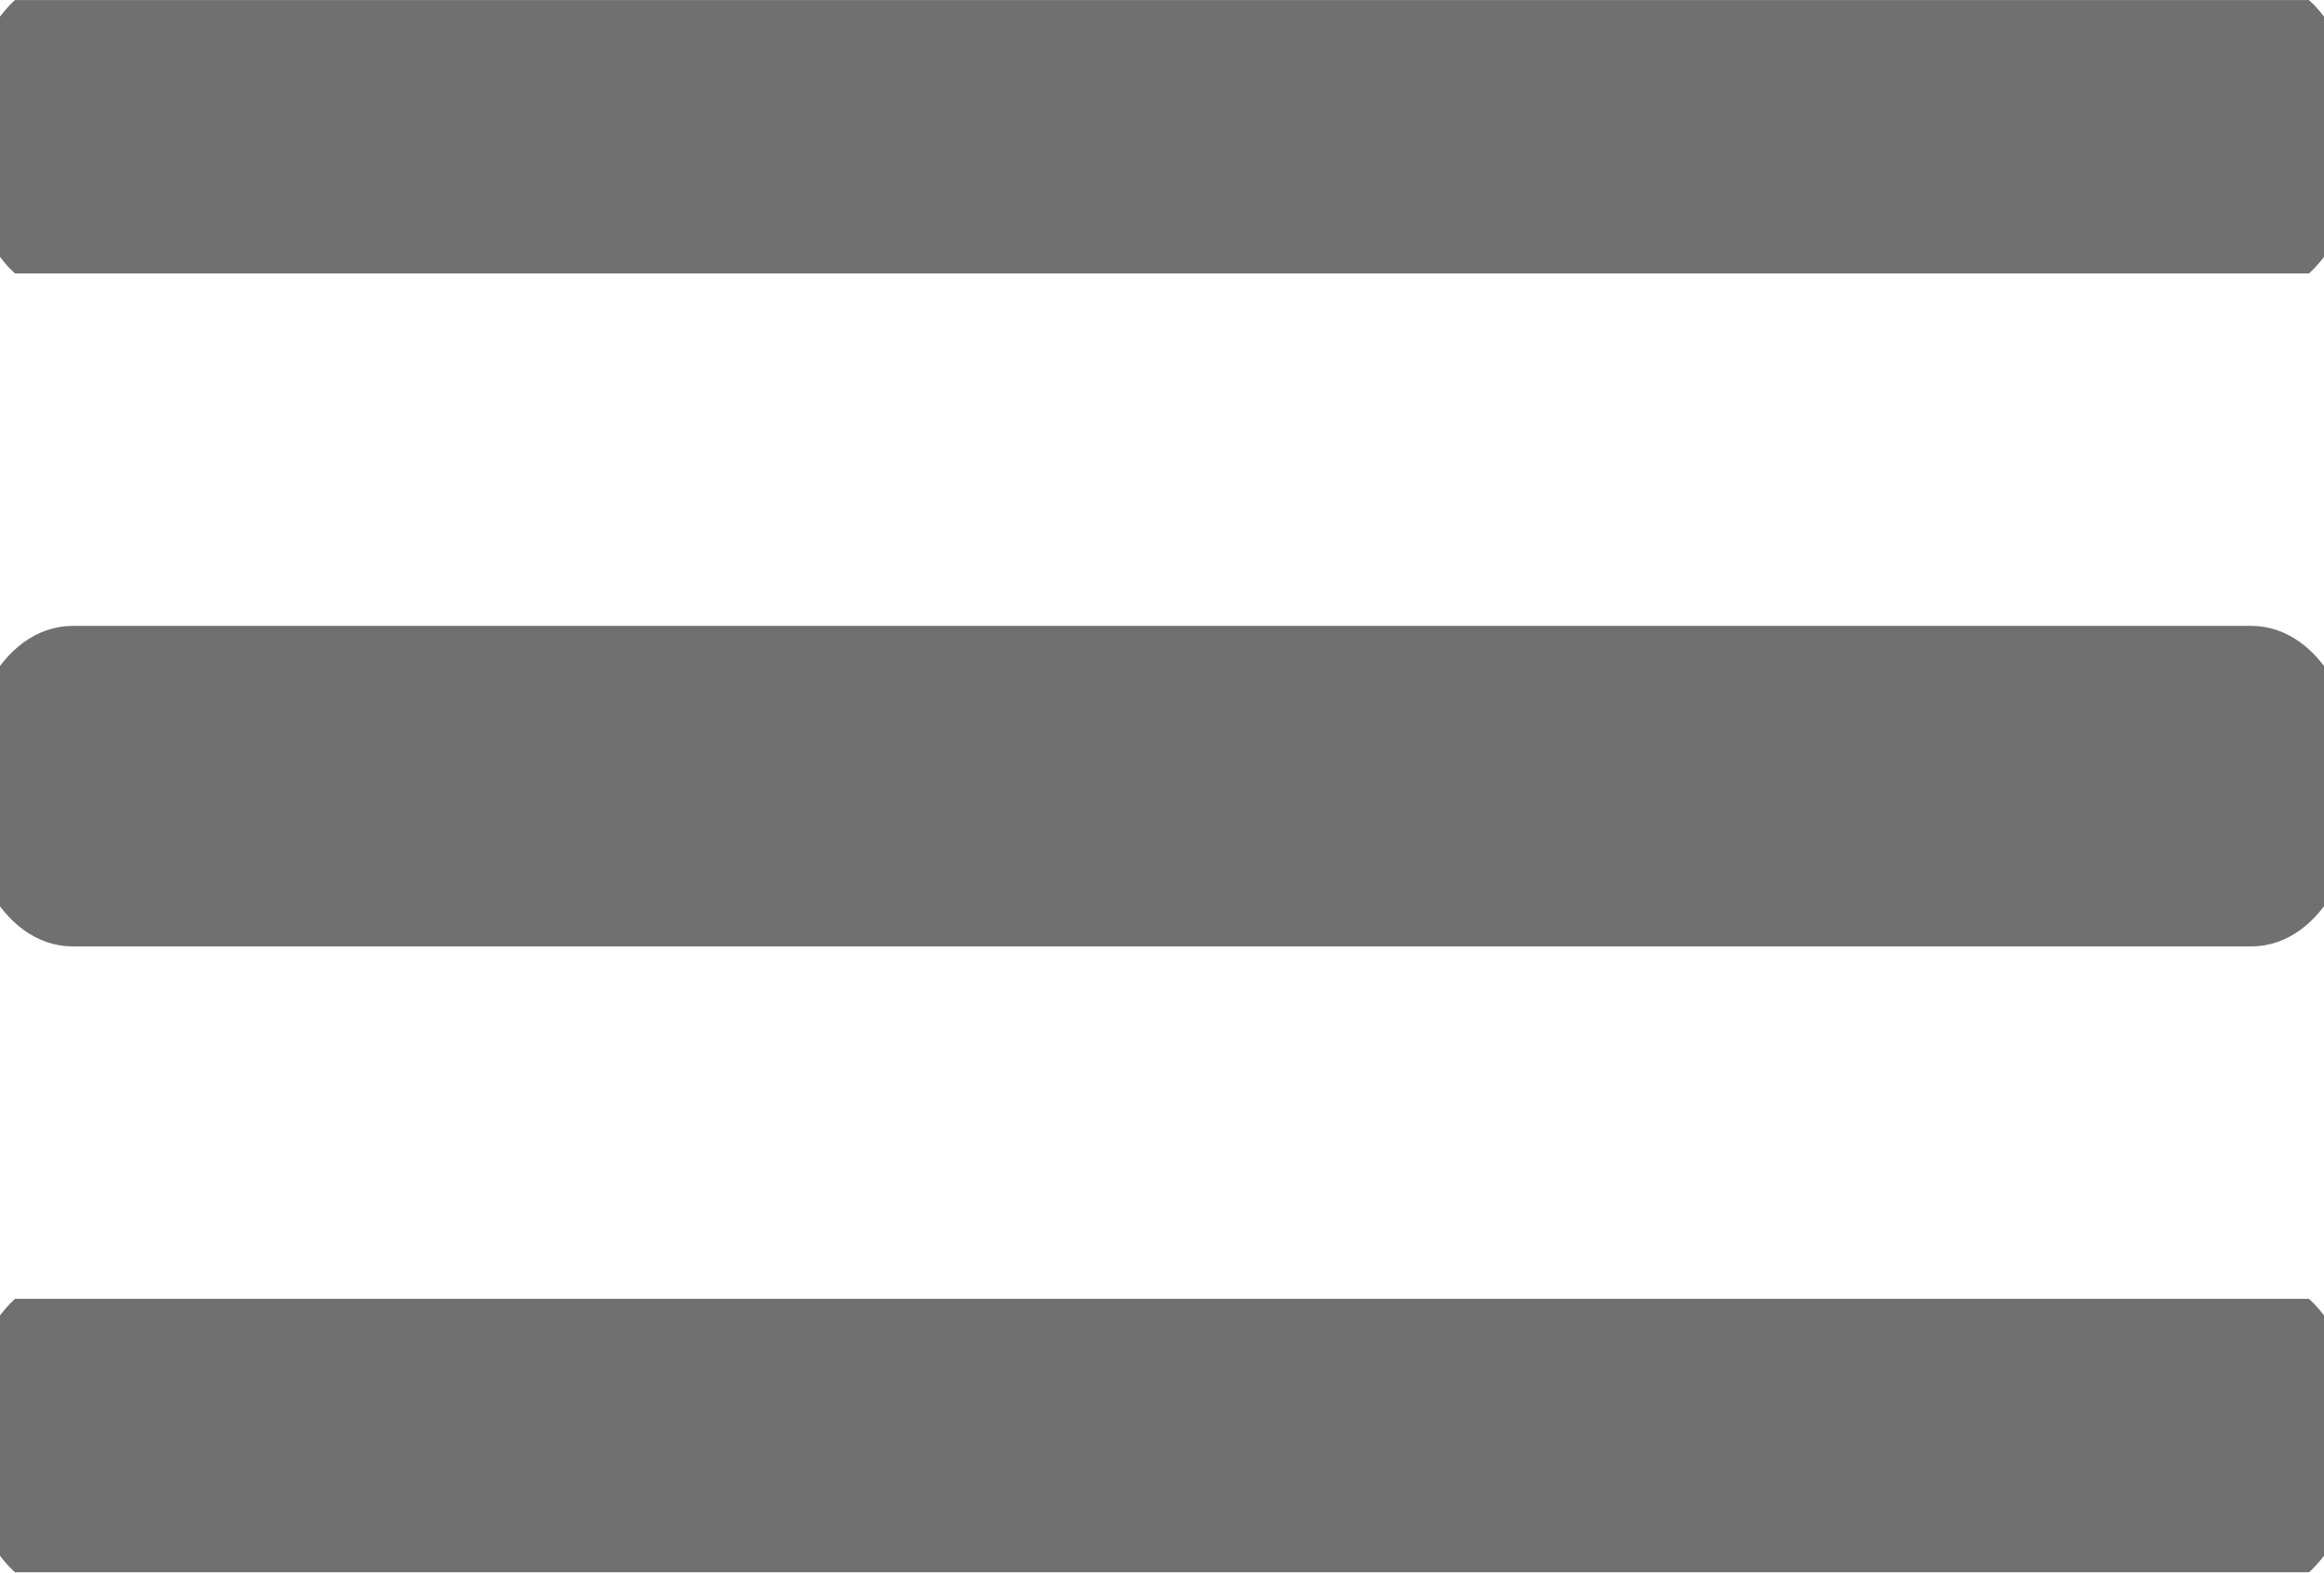
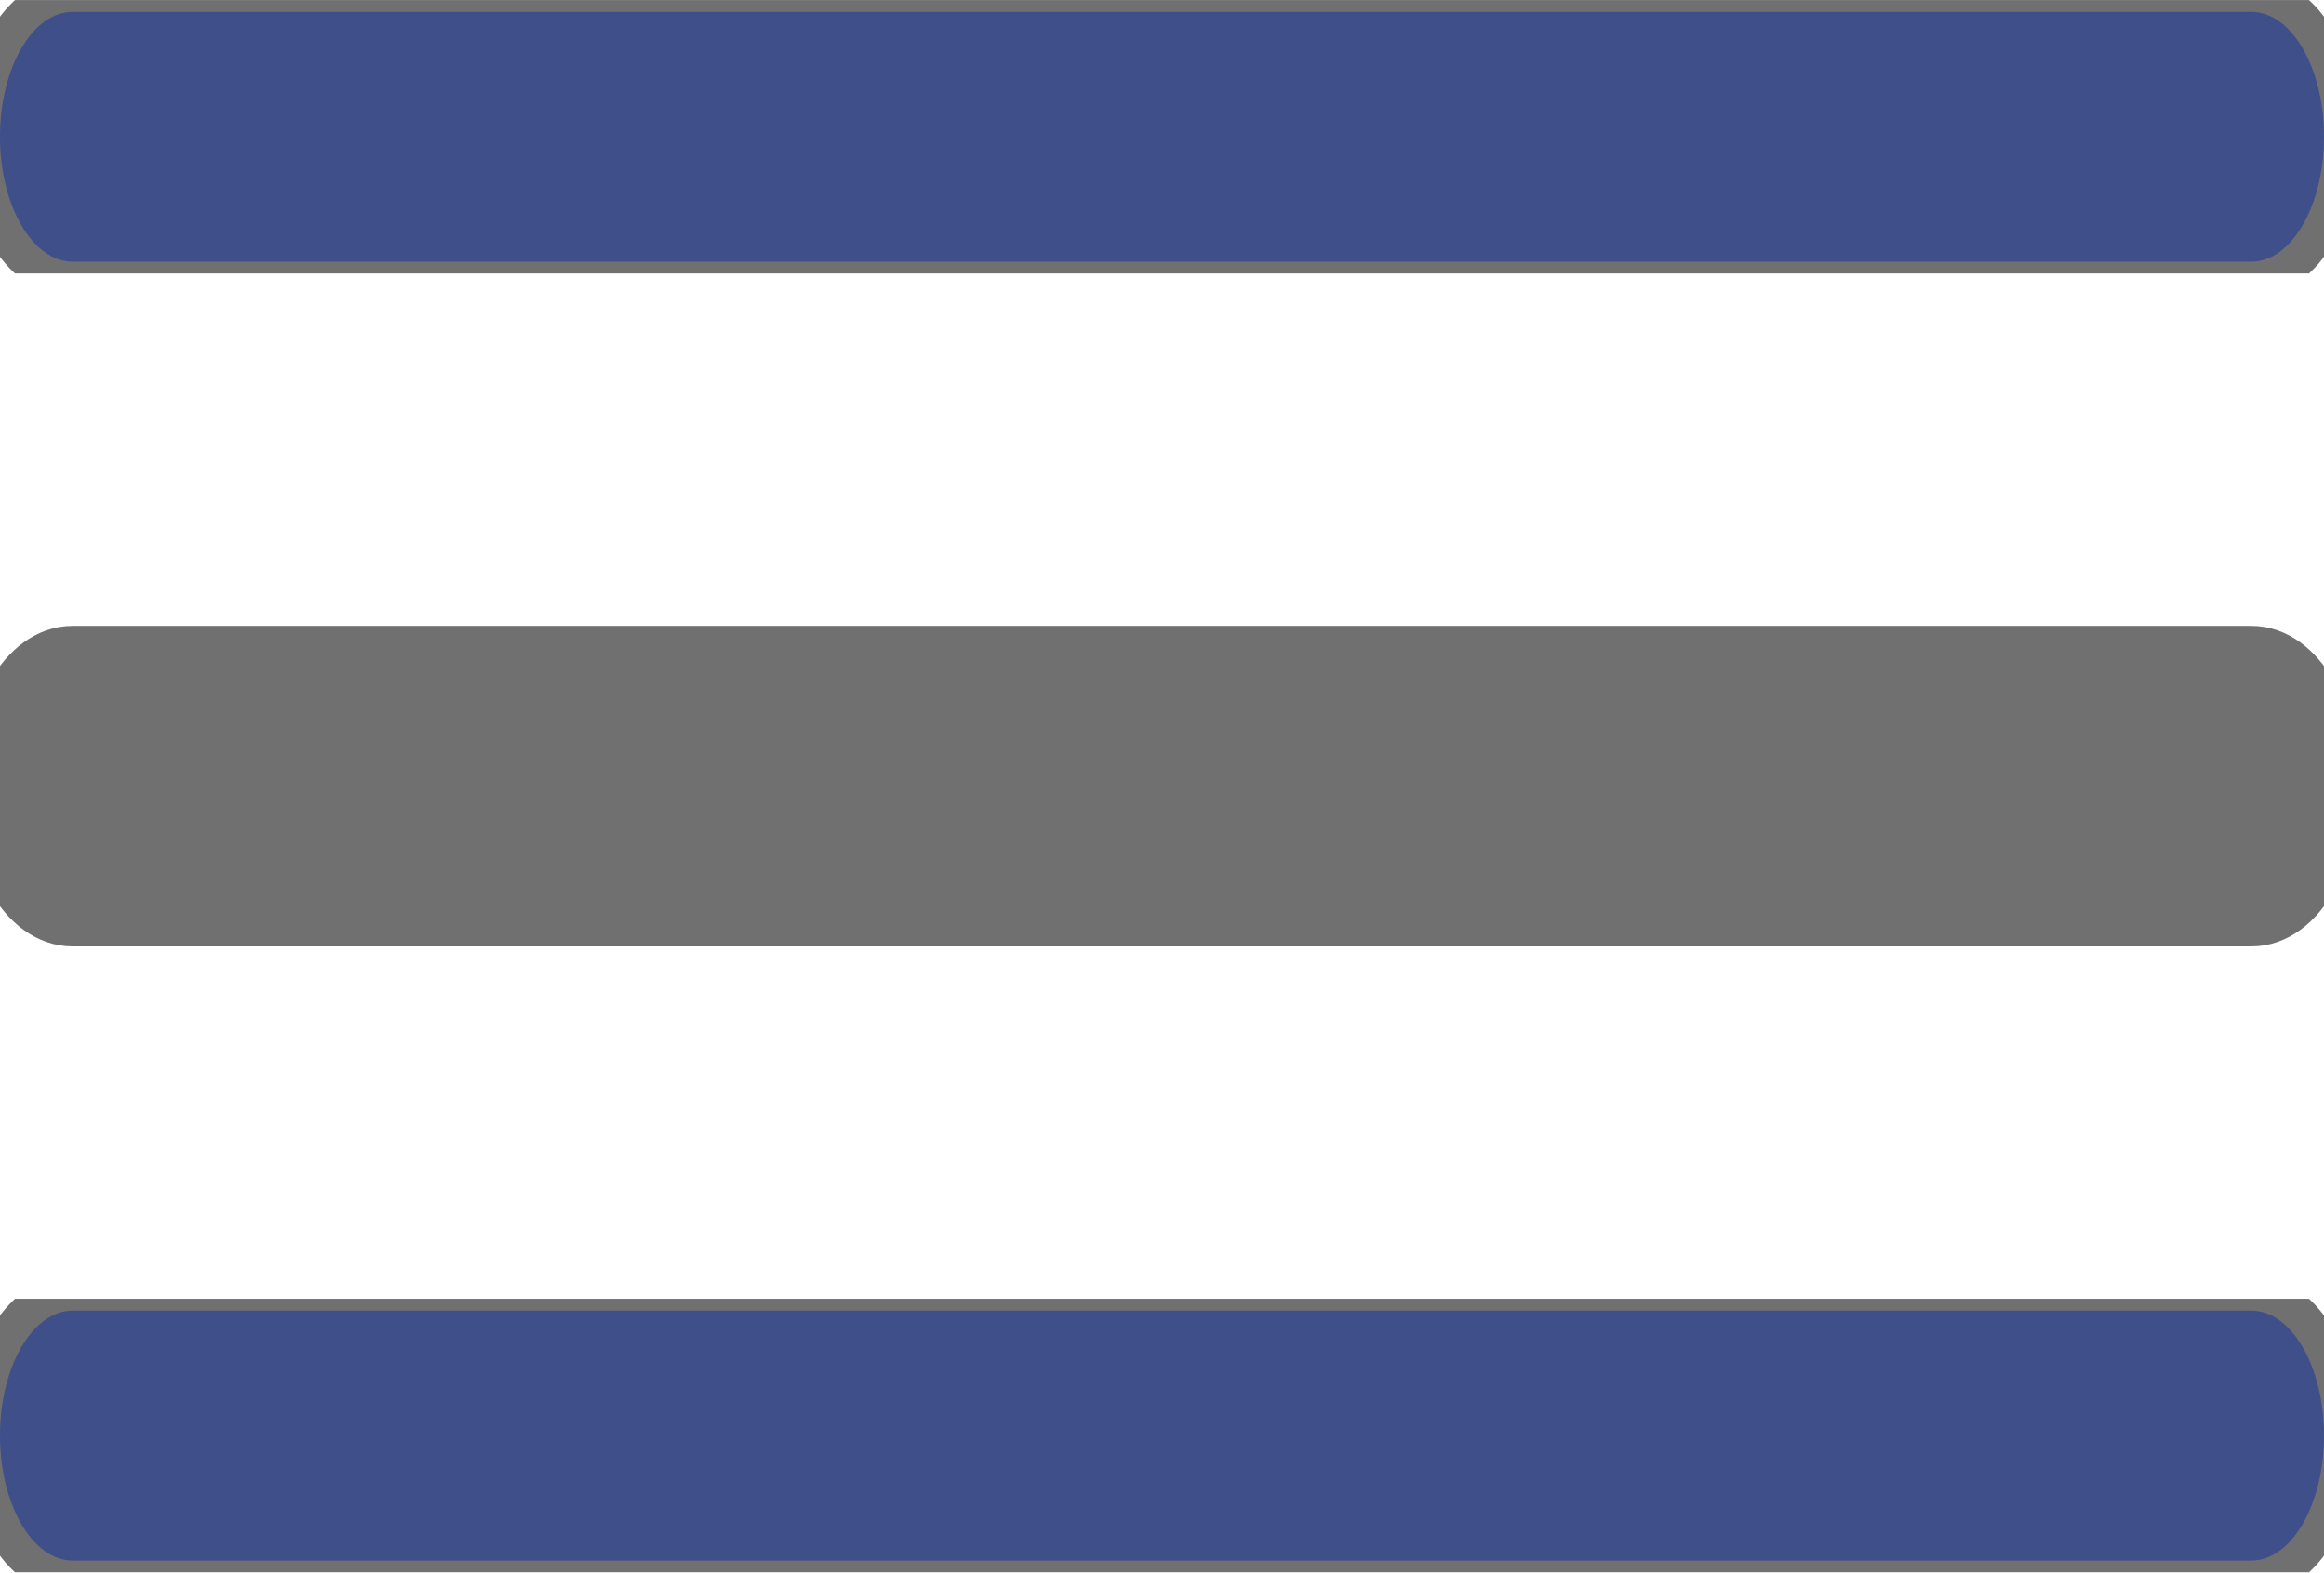
<svg xmlns="http://www.w3.org/2000/svg" width="34" height="23" viewBox="362 775 34 23">
-   <svg width="34" height="4" viewBox="0 0.172 34 3.655" fill="#707070" stroke-miterlimit="100" stroke="#707070" x="362" y="794">
+   <svg width="34" height="4" viewBox="0 0.172 34 3.655" fill="#3F4F8A" stroke-miterlimit="100" stroke="#707070" x="362" y="794">
    <svg width="34" height="4" viewBox="0.498 0.155 32.859 3.532">
      <path paint-order="stroke fill markers" fill-rule="evenodd" d="M32.33.155H1.525C.958.155.498.947.498 1.921c0 .975.46 1.767 1.027 1.767H32.33c.567 0 1.027-.792 1.027-1.767 0-.975-.46-1.766-1.027-1.766z" />
    </svg>
  </svg>
  <svg width="34" height="5" viewBox="0 0.672 34 3.655" fill="#707070" stroke-miterlimit="100" stroke="#707070" x="362" y="784">
    <svg width="34" height="5" viewBox="0.498 0.578 32.859 3.532">
      <path paint-order="stroke fill markers" fill-rule="evenodd" d="M32.33.578H1.525c-.567 0-1.027.79-1.027 1.766 0 .975.46 1.766 1.027 1.766H32.33c.567 0 1.027-.791 1.027-1.766S32.897.578 32.33.578z" />
    </svg>
  </svg>
-   <svg width="34" height="4" viewBox="0 0.172 34 3.655" fill="#707070" stroke-miterlimit="100" stroke="#707070" x="362" y="775">
+   <svg width="34" height="4" viewBox="0 0.172 34 3.655" fill="#3F4F8A" stroke-miterlimit="100" stroke="#707070" x="362" y="775">
    <svg width="34" height="4" viewBox="0.498 0 32.859 3.532">
      <path paint-order="stroke fill markers" fill-rule="evenodd" d="M1.525 3.532H32.33c.567 0 1.027-.791 1.027-1.766S32.897 0 32.33 0H1.525C.958 0 .498.791.498 1.766s.46 1.766 1.027 1.766z" />
    </svg>
  </svg>
</svg>
